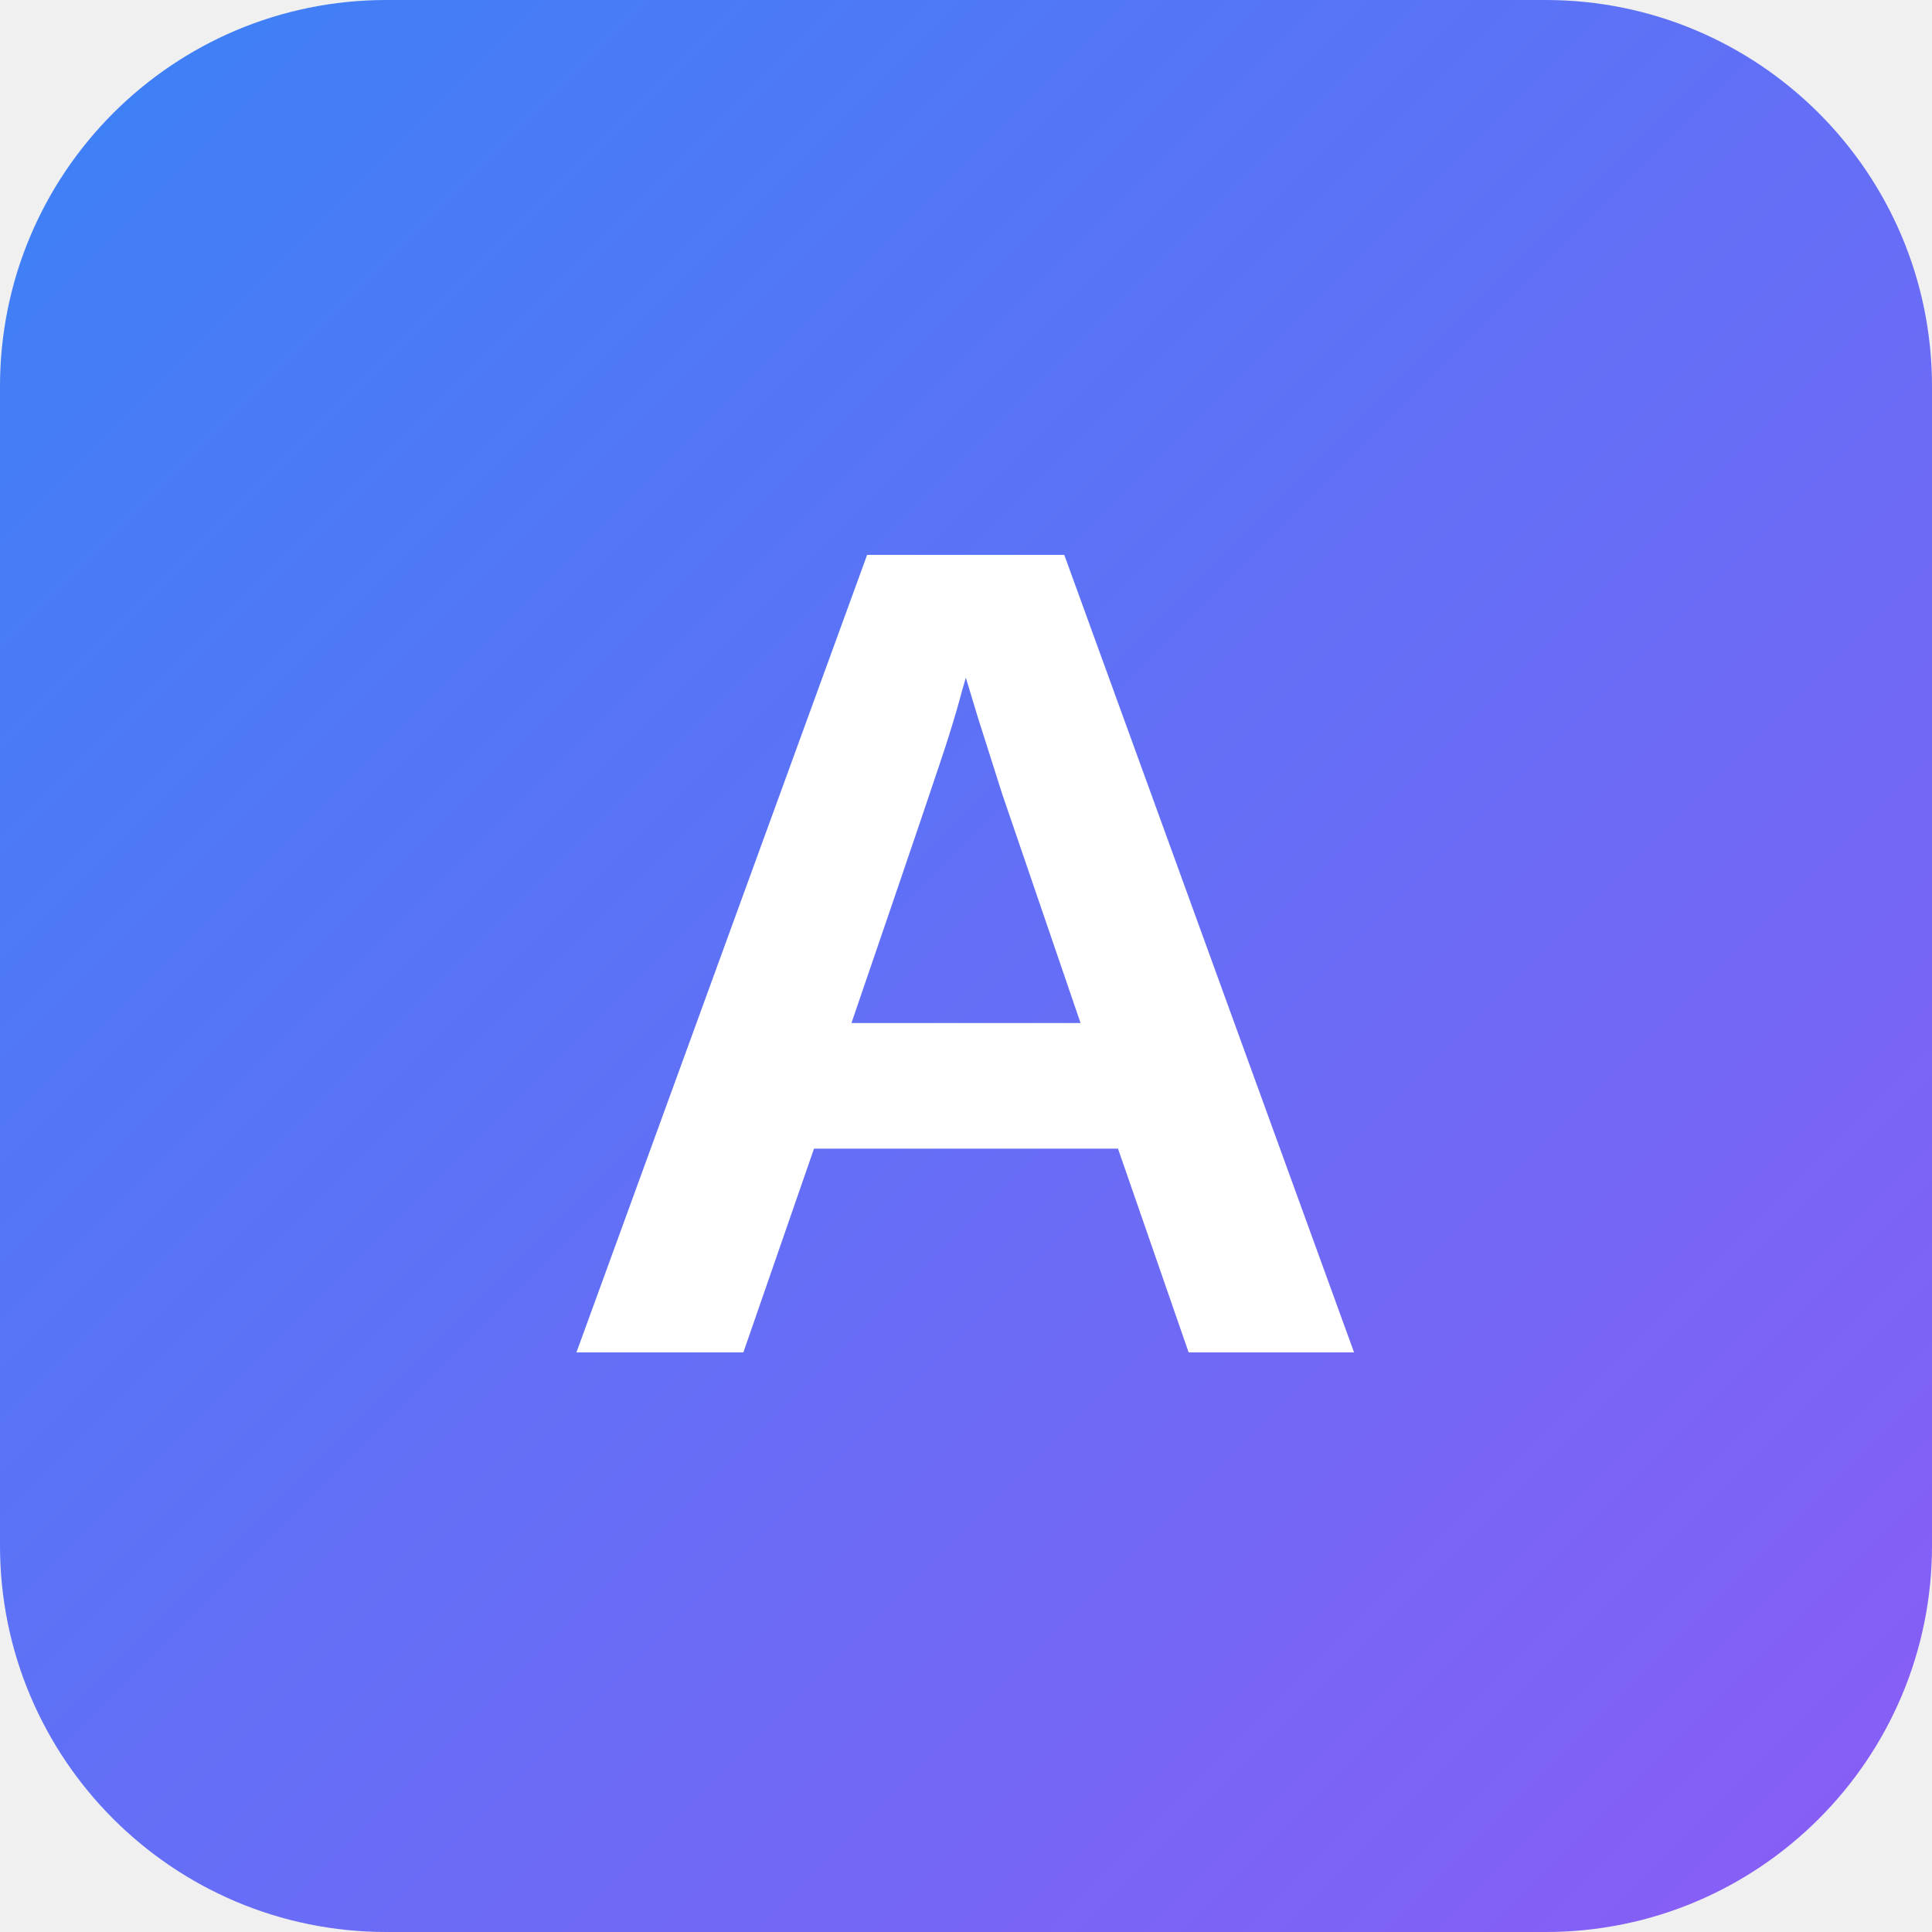
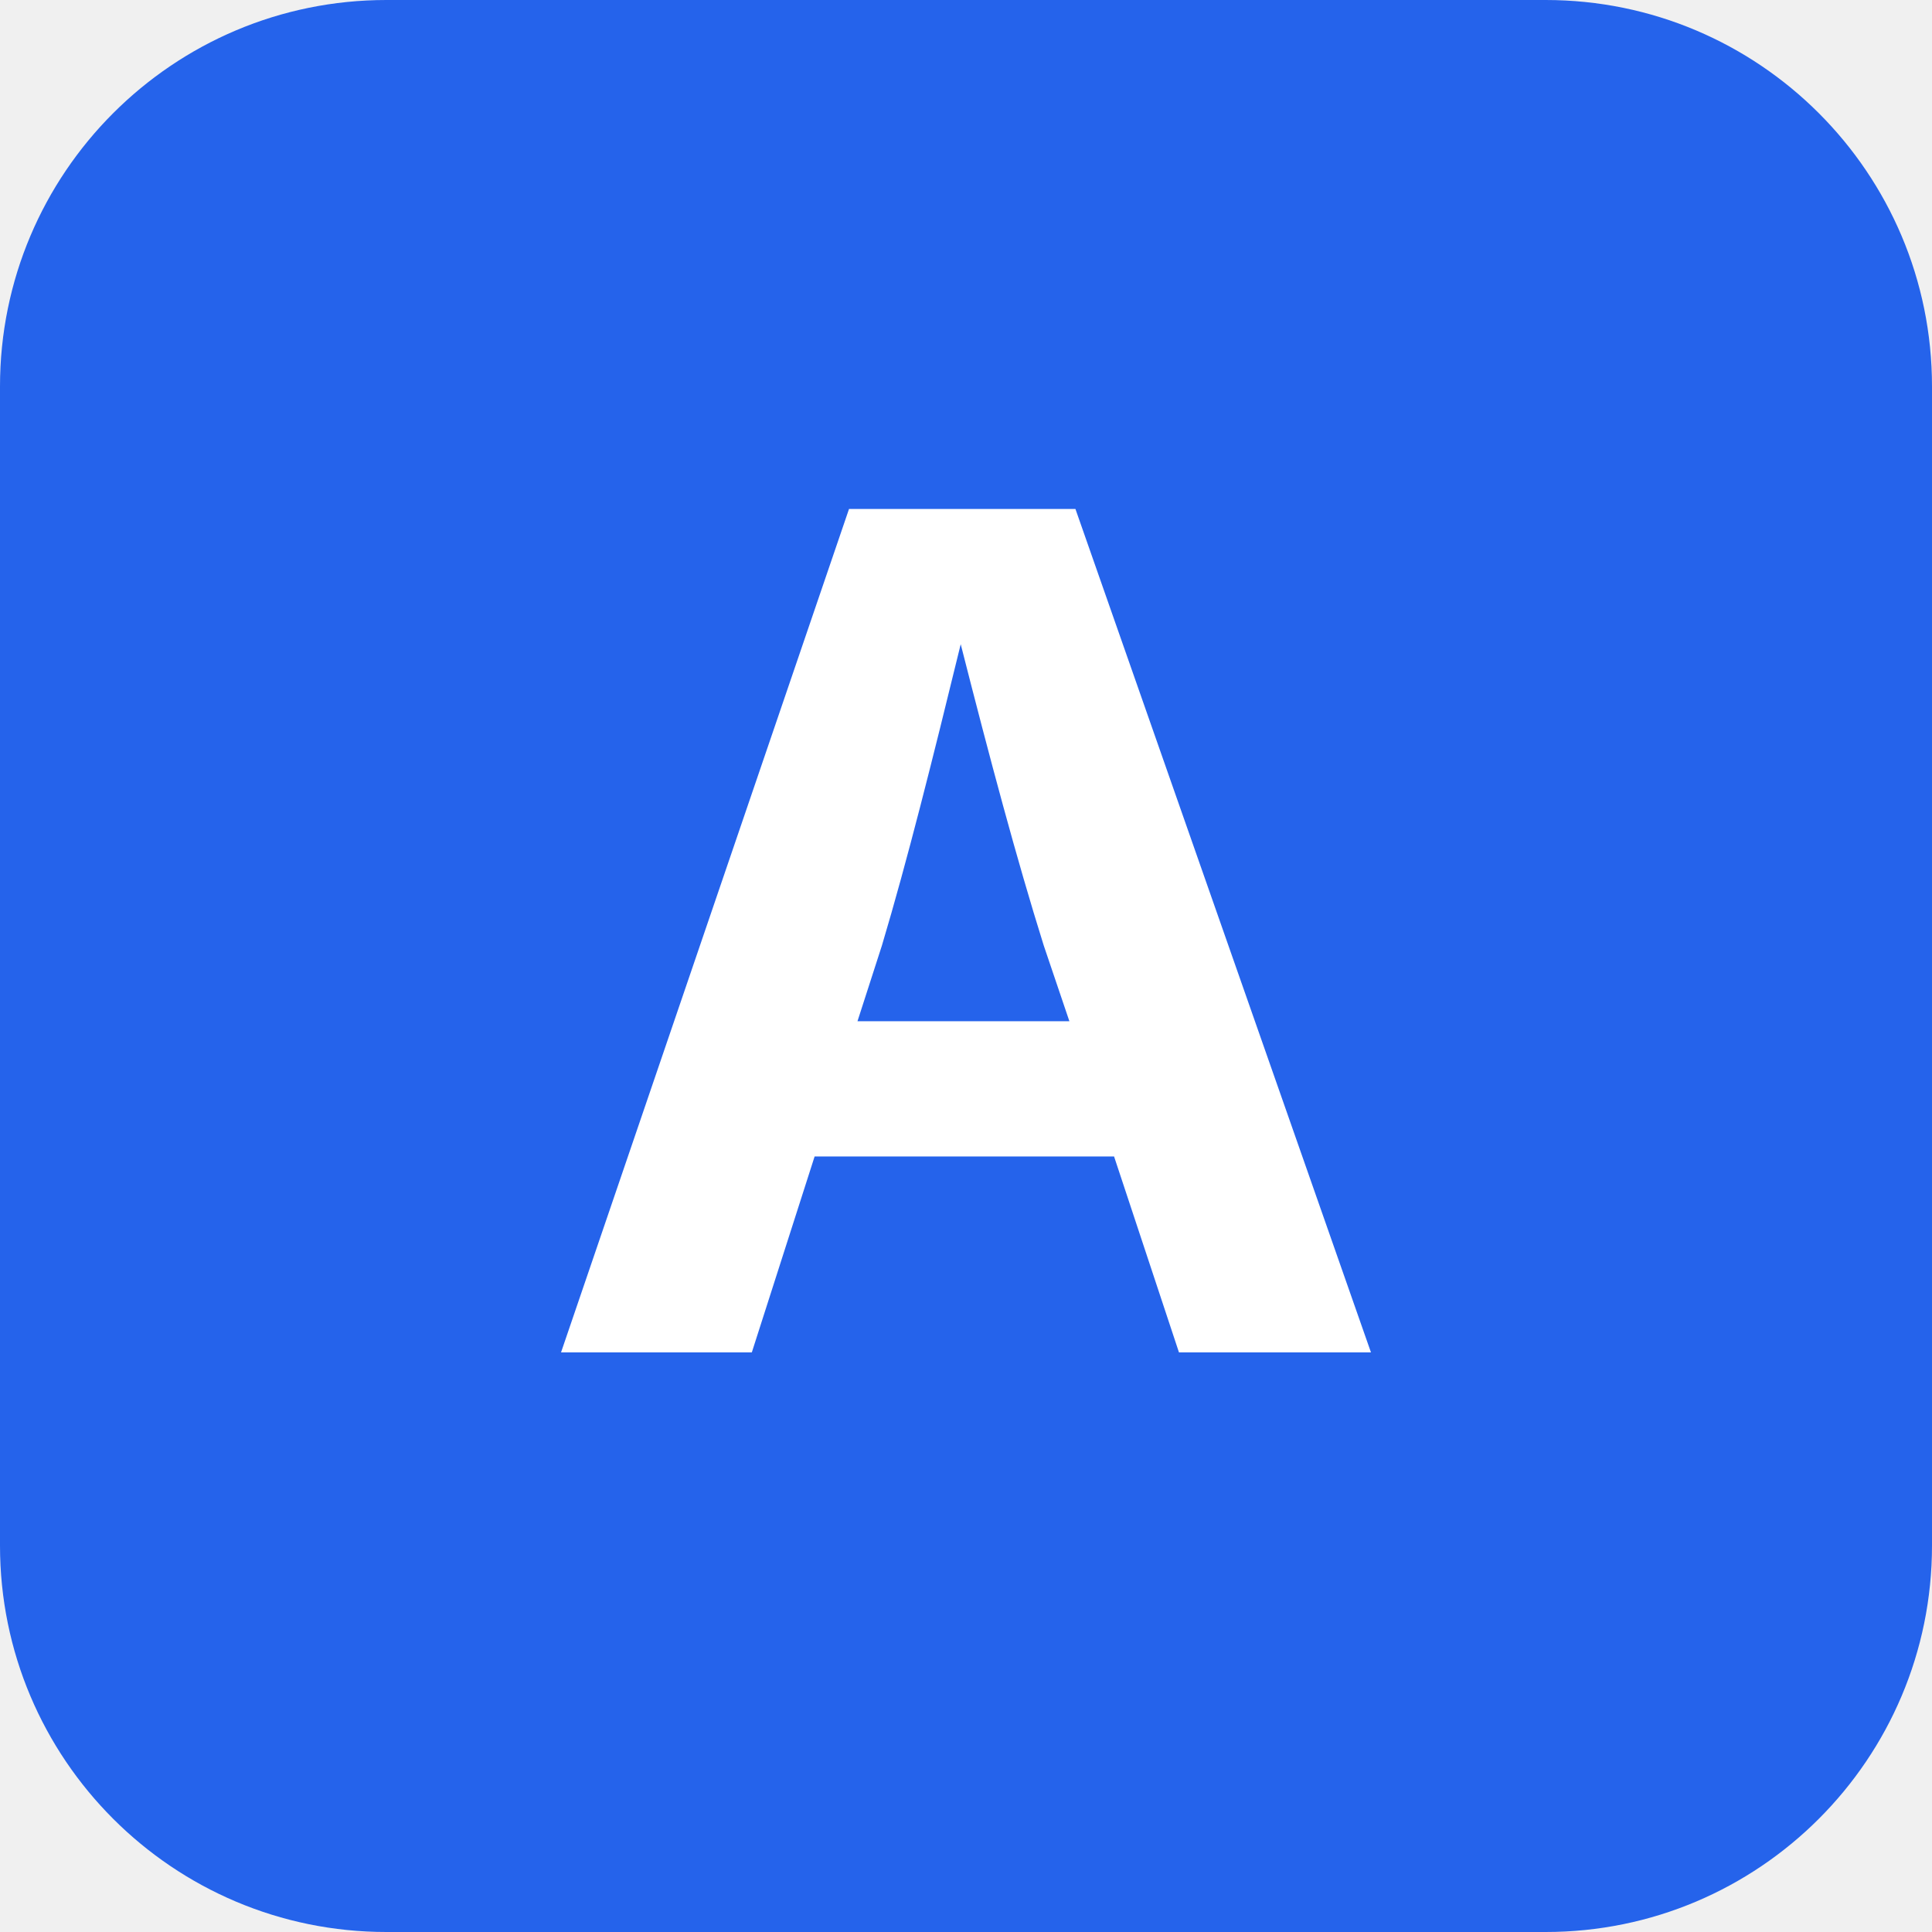
<svg xmlns="http://www.w3.org/2000/svg" viewBox="0 0 100 100">
-   <defs>
-     <linearGradient id="gradient" x1="0%" y1="0%" x2="100%" y2="100%">
-       <stop offset="0%" style="stop-color:#3B82F6;stop-opacity:1" />
-       <stop offset="100%" style="stop-color:#8B5CF6;stop-opacity:1" />
-     </linearGradient>
-   </defs>
-   <rect width="100" height="100" rx="20" fill="url(#gradient)" />
-   <text x="50" y="70" font-family="Arial, sans-serif" font-size="60" font-weight="bold" fill="white" text-anchor="middle">A</text>
+   <rect width="100" height="100" rx="20" fill="#2563EB" />
+   <text x="50" y="70" font-family="Inter, Arial, sans-serif" font-size="60" font-weight="bold" fill="white" text-anchor="middle">A</text>
</svg>
